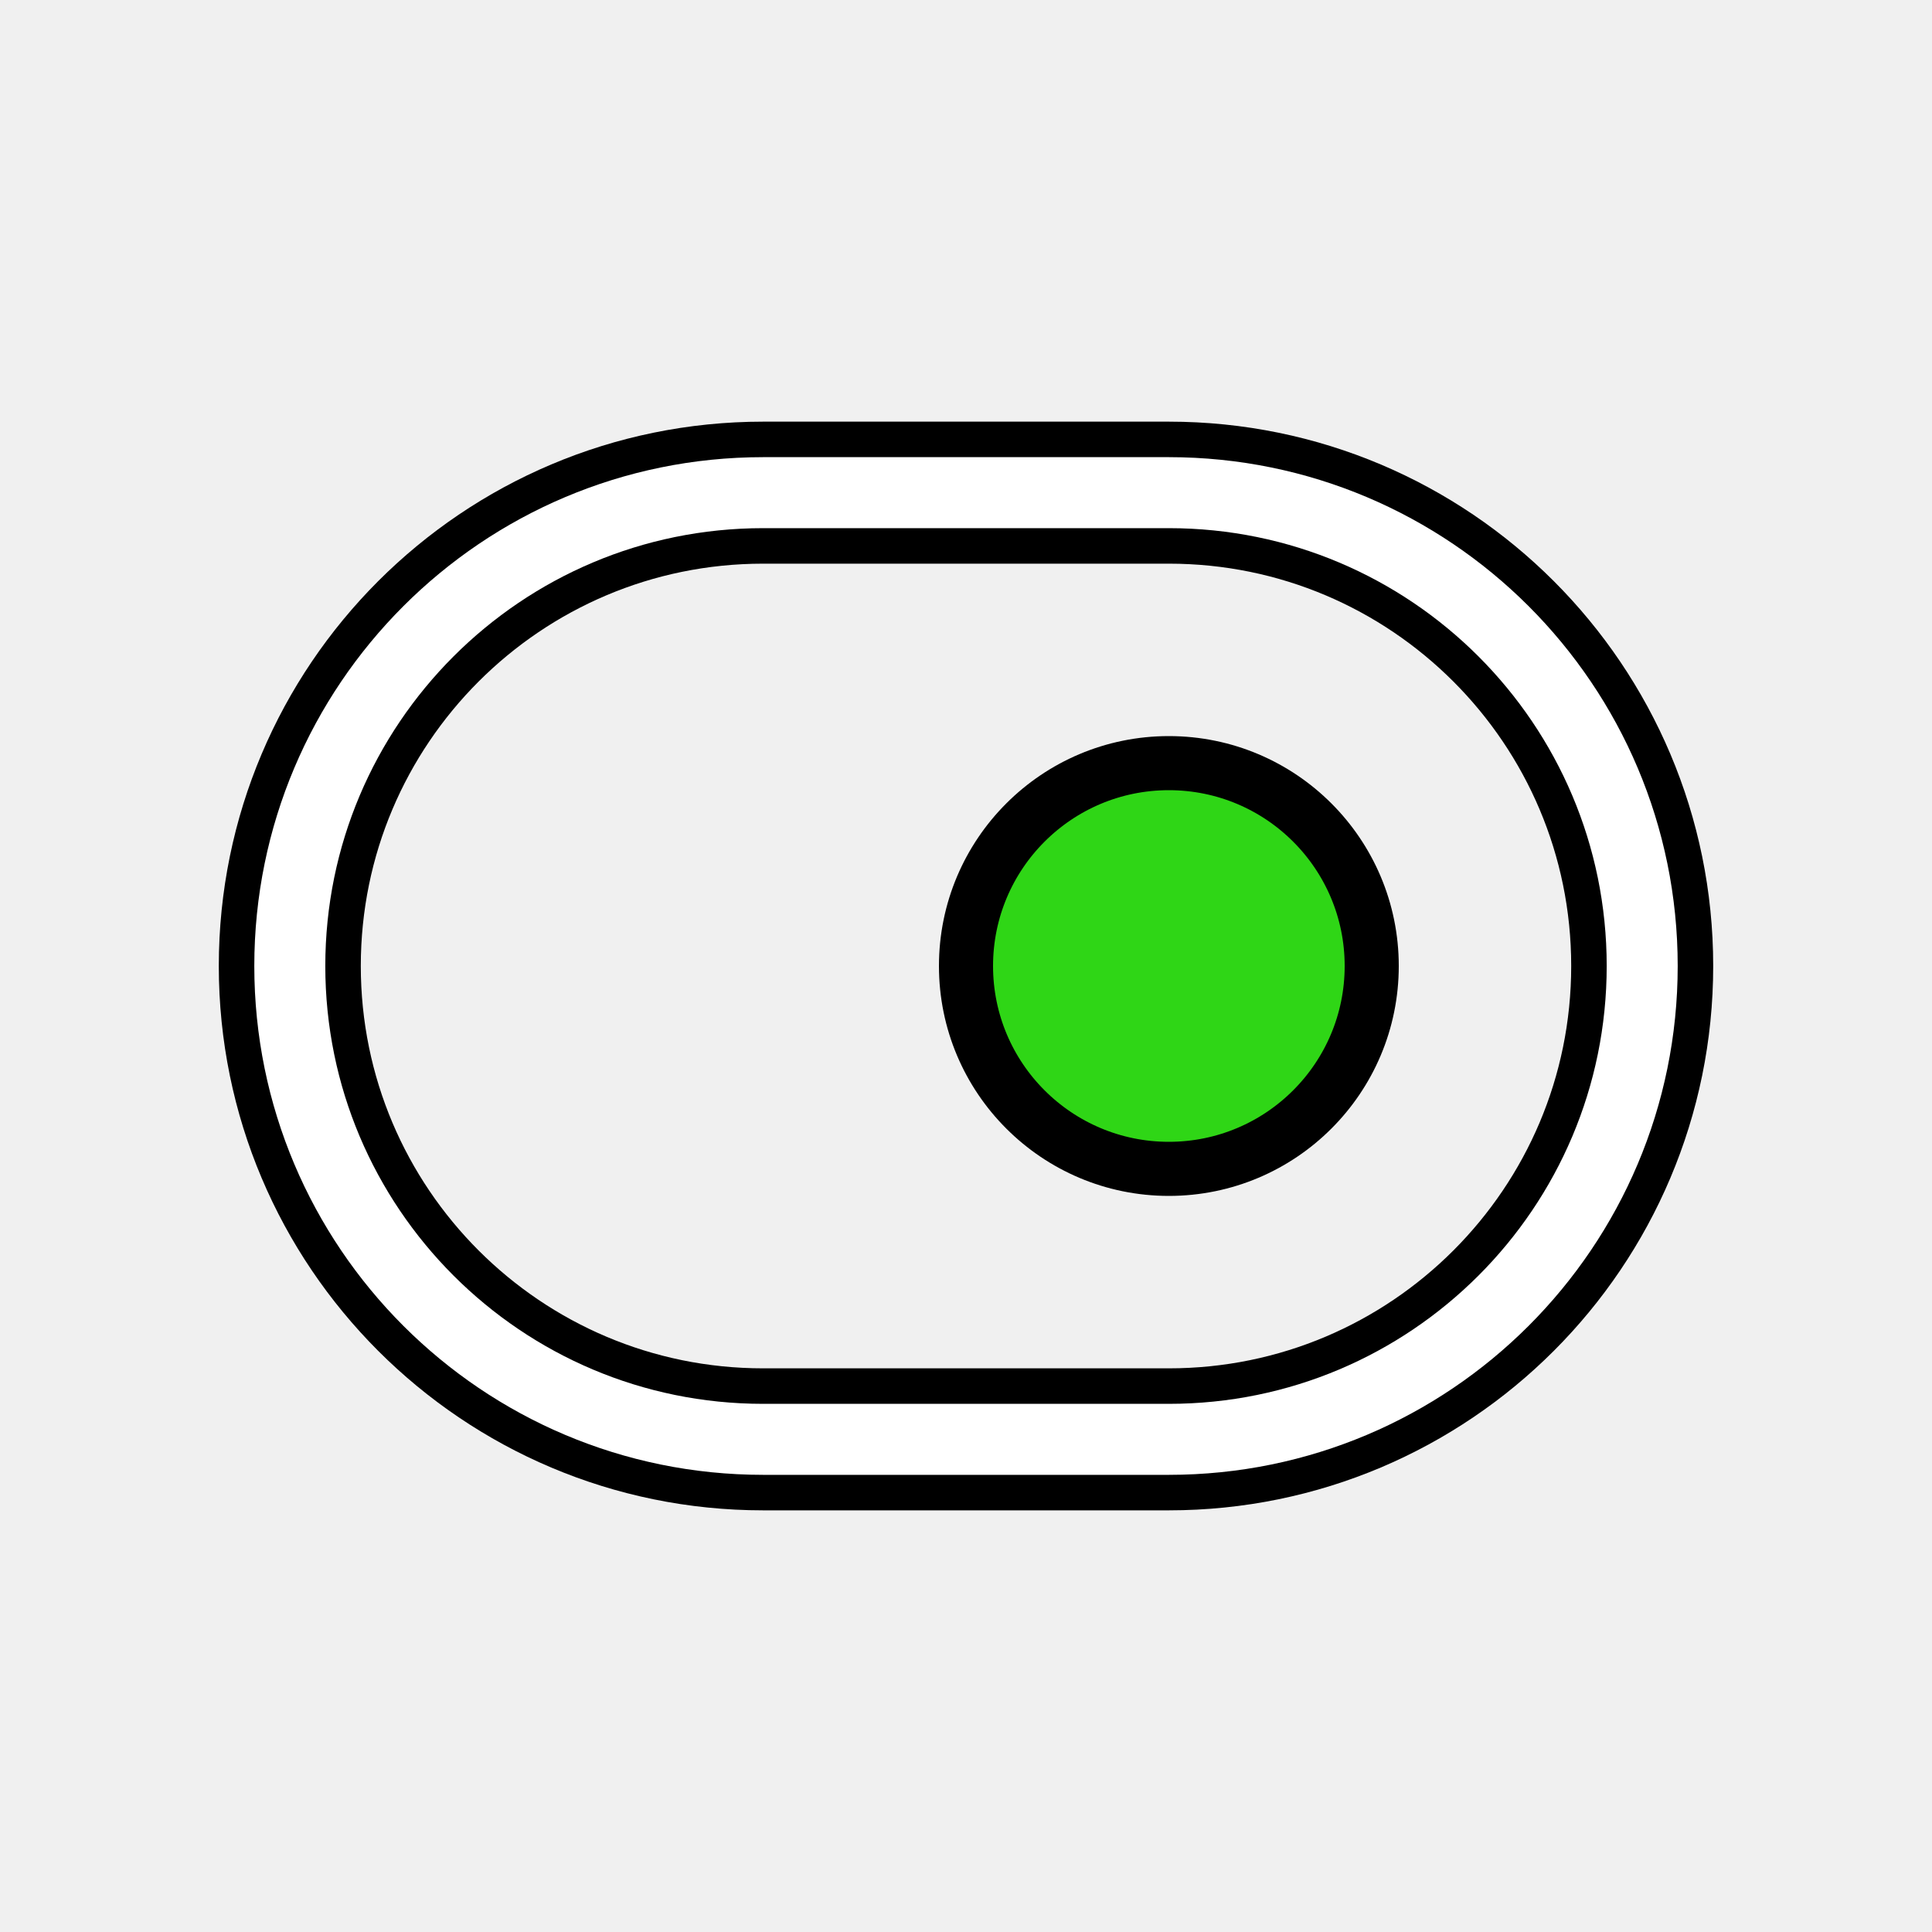
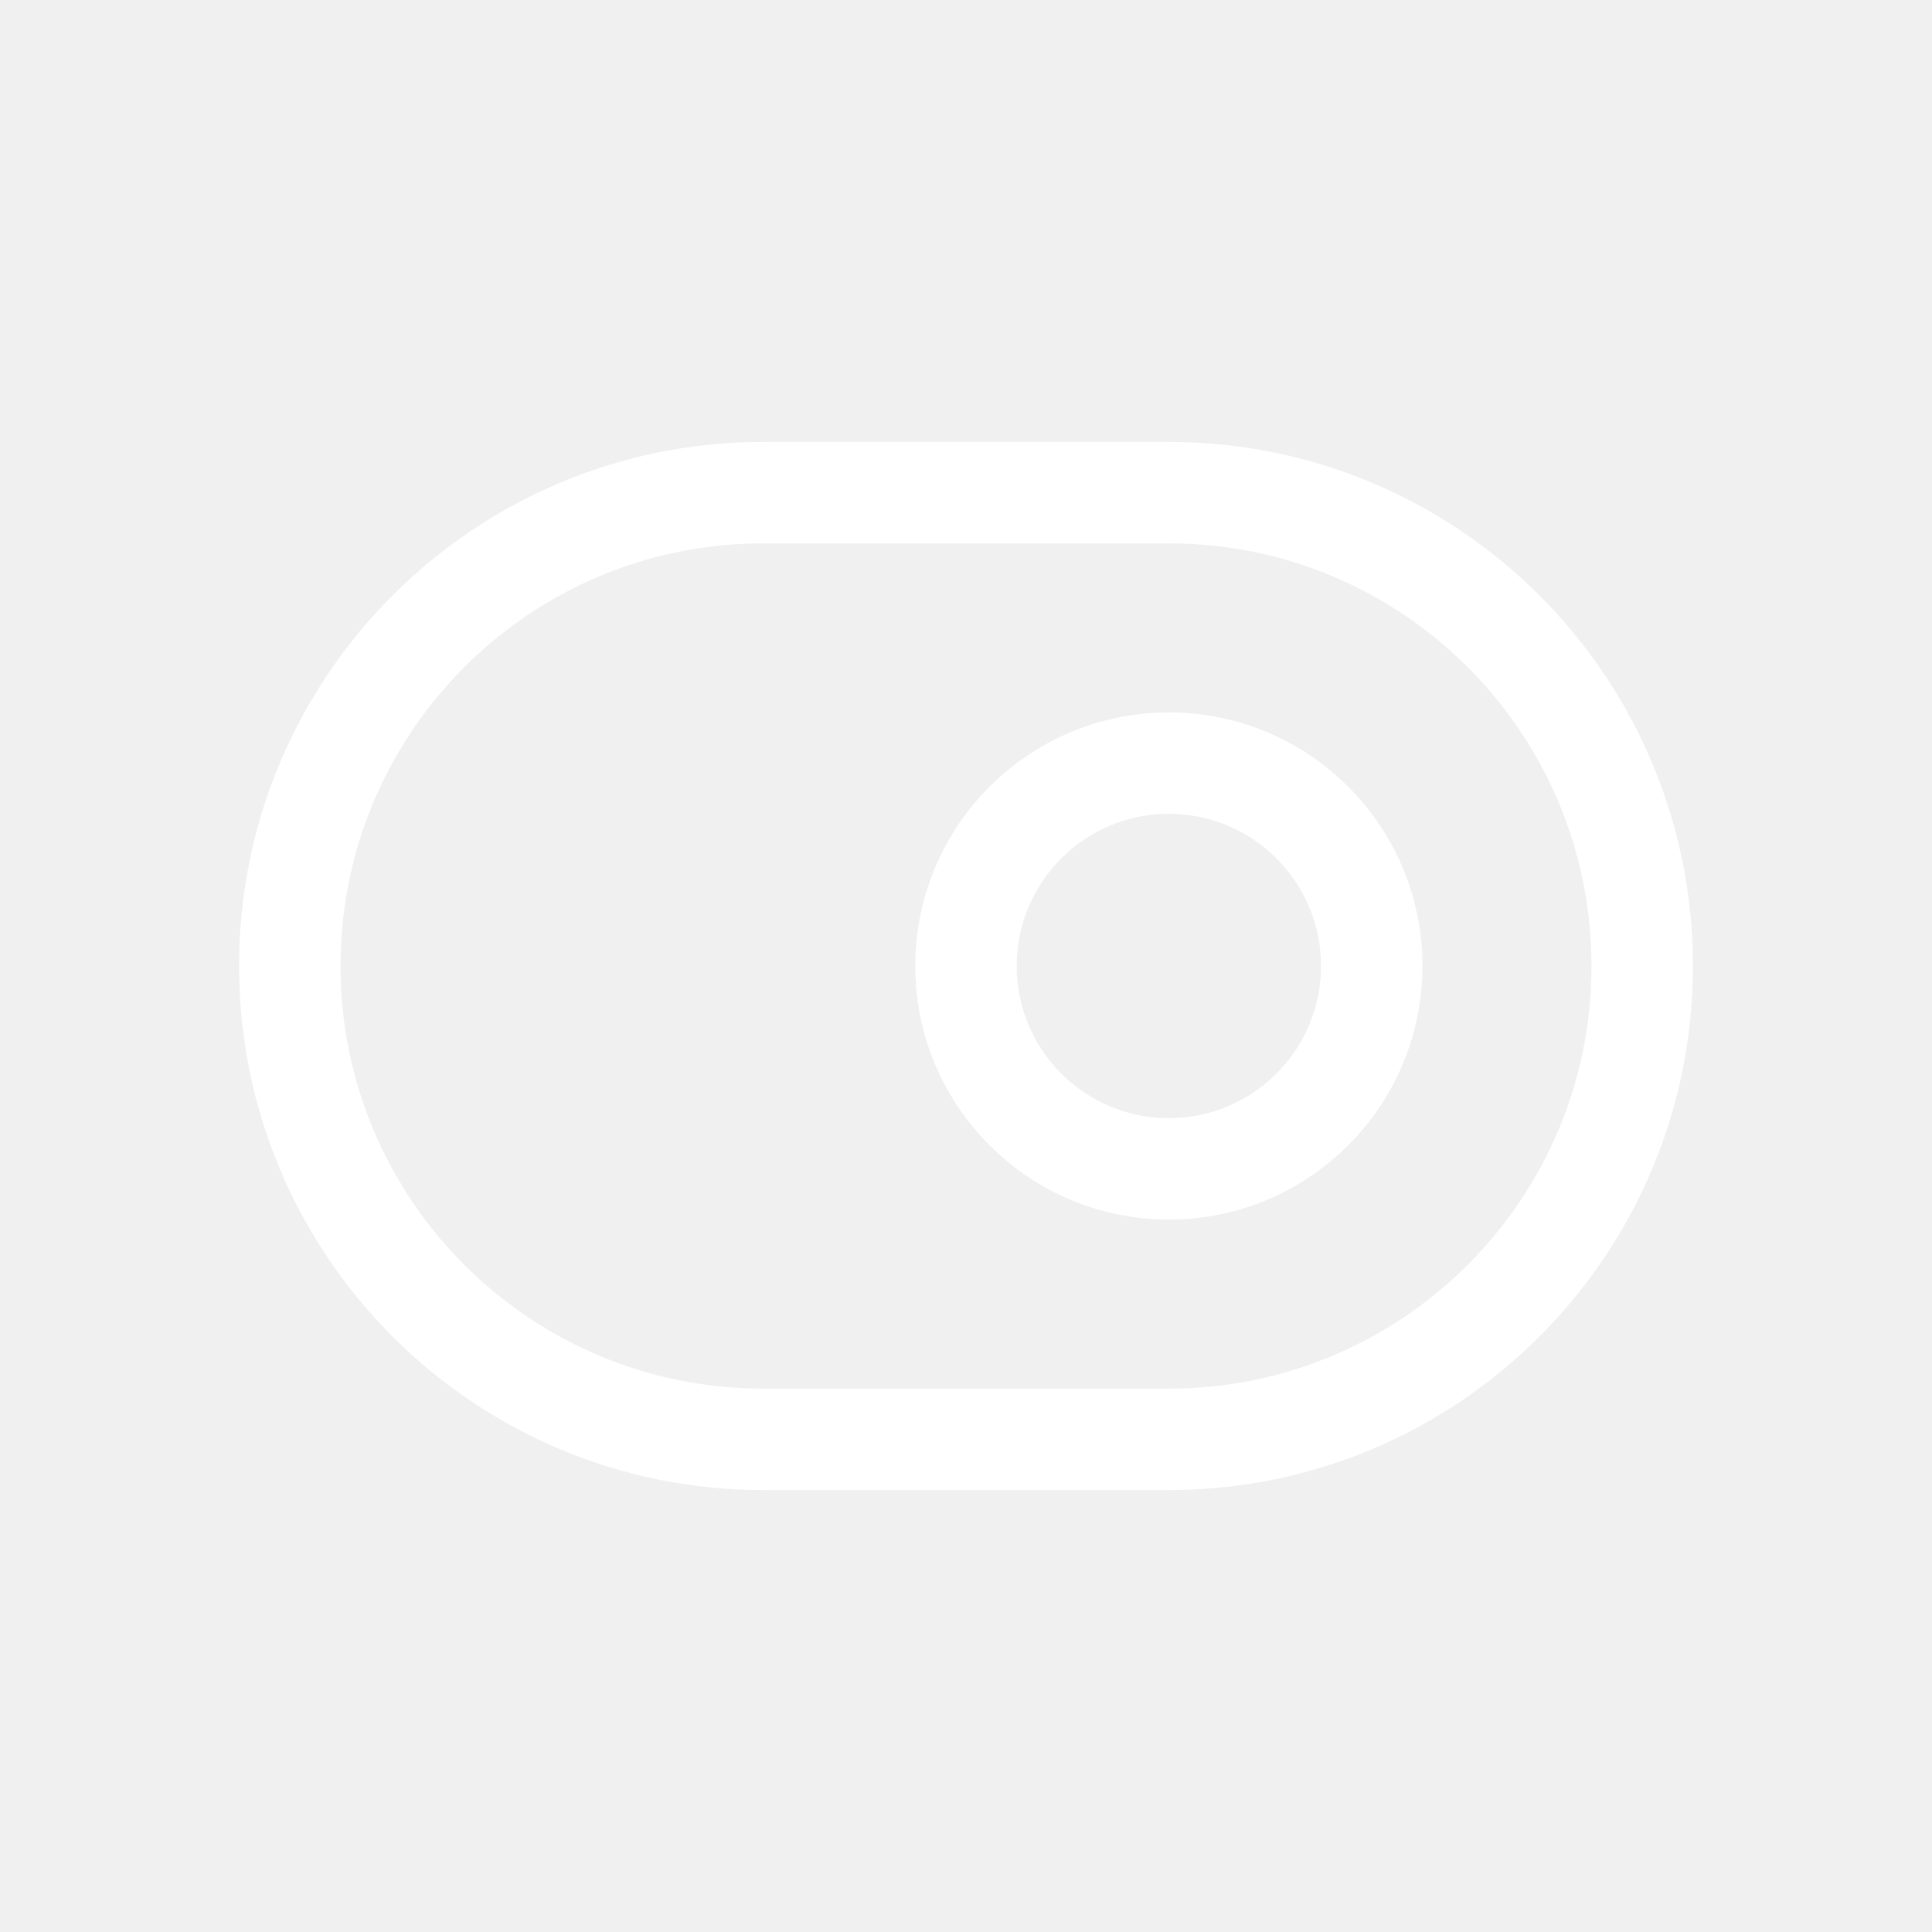
<svg xmlns="http://www.w3.org/2000/svg" width="72" height="72" viewBox="0 0 24 24" fill="none">
  <g transform="translate(1.92 1.92) scale(0.84)" stroke-linecap="round" stroke-linejoin="round">
-     <rect width="20" height="14" x="2" y="5" rx="7" stroke="#000" stroke-width="2.1" />
-     <rect width="20" height="14" x="2" y="5" rx="7" stroke="#fff" stroke-width="1.05" />
-     <circle cx="15" cy="12" r="3" fill="#2fd616" stroke="#000" stroke-width="0.8" />
+     <rect width="20" height="14" x="2" y="5" rx="7" stroke="#fff" stroke-width="1.5" />
+     <circle cx="15" cy="12" r="3" stroke="#fff" stroke-width="1.5" />
  </g>
</svg>
